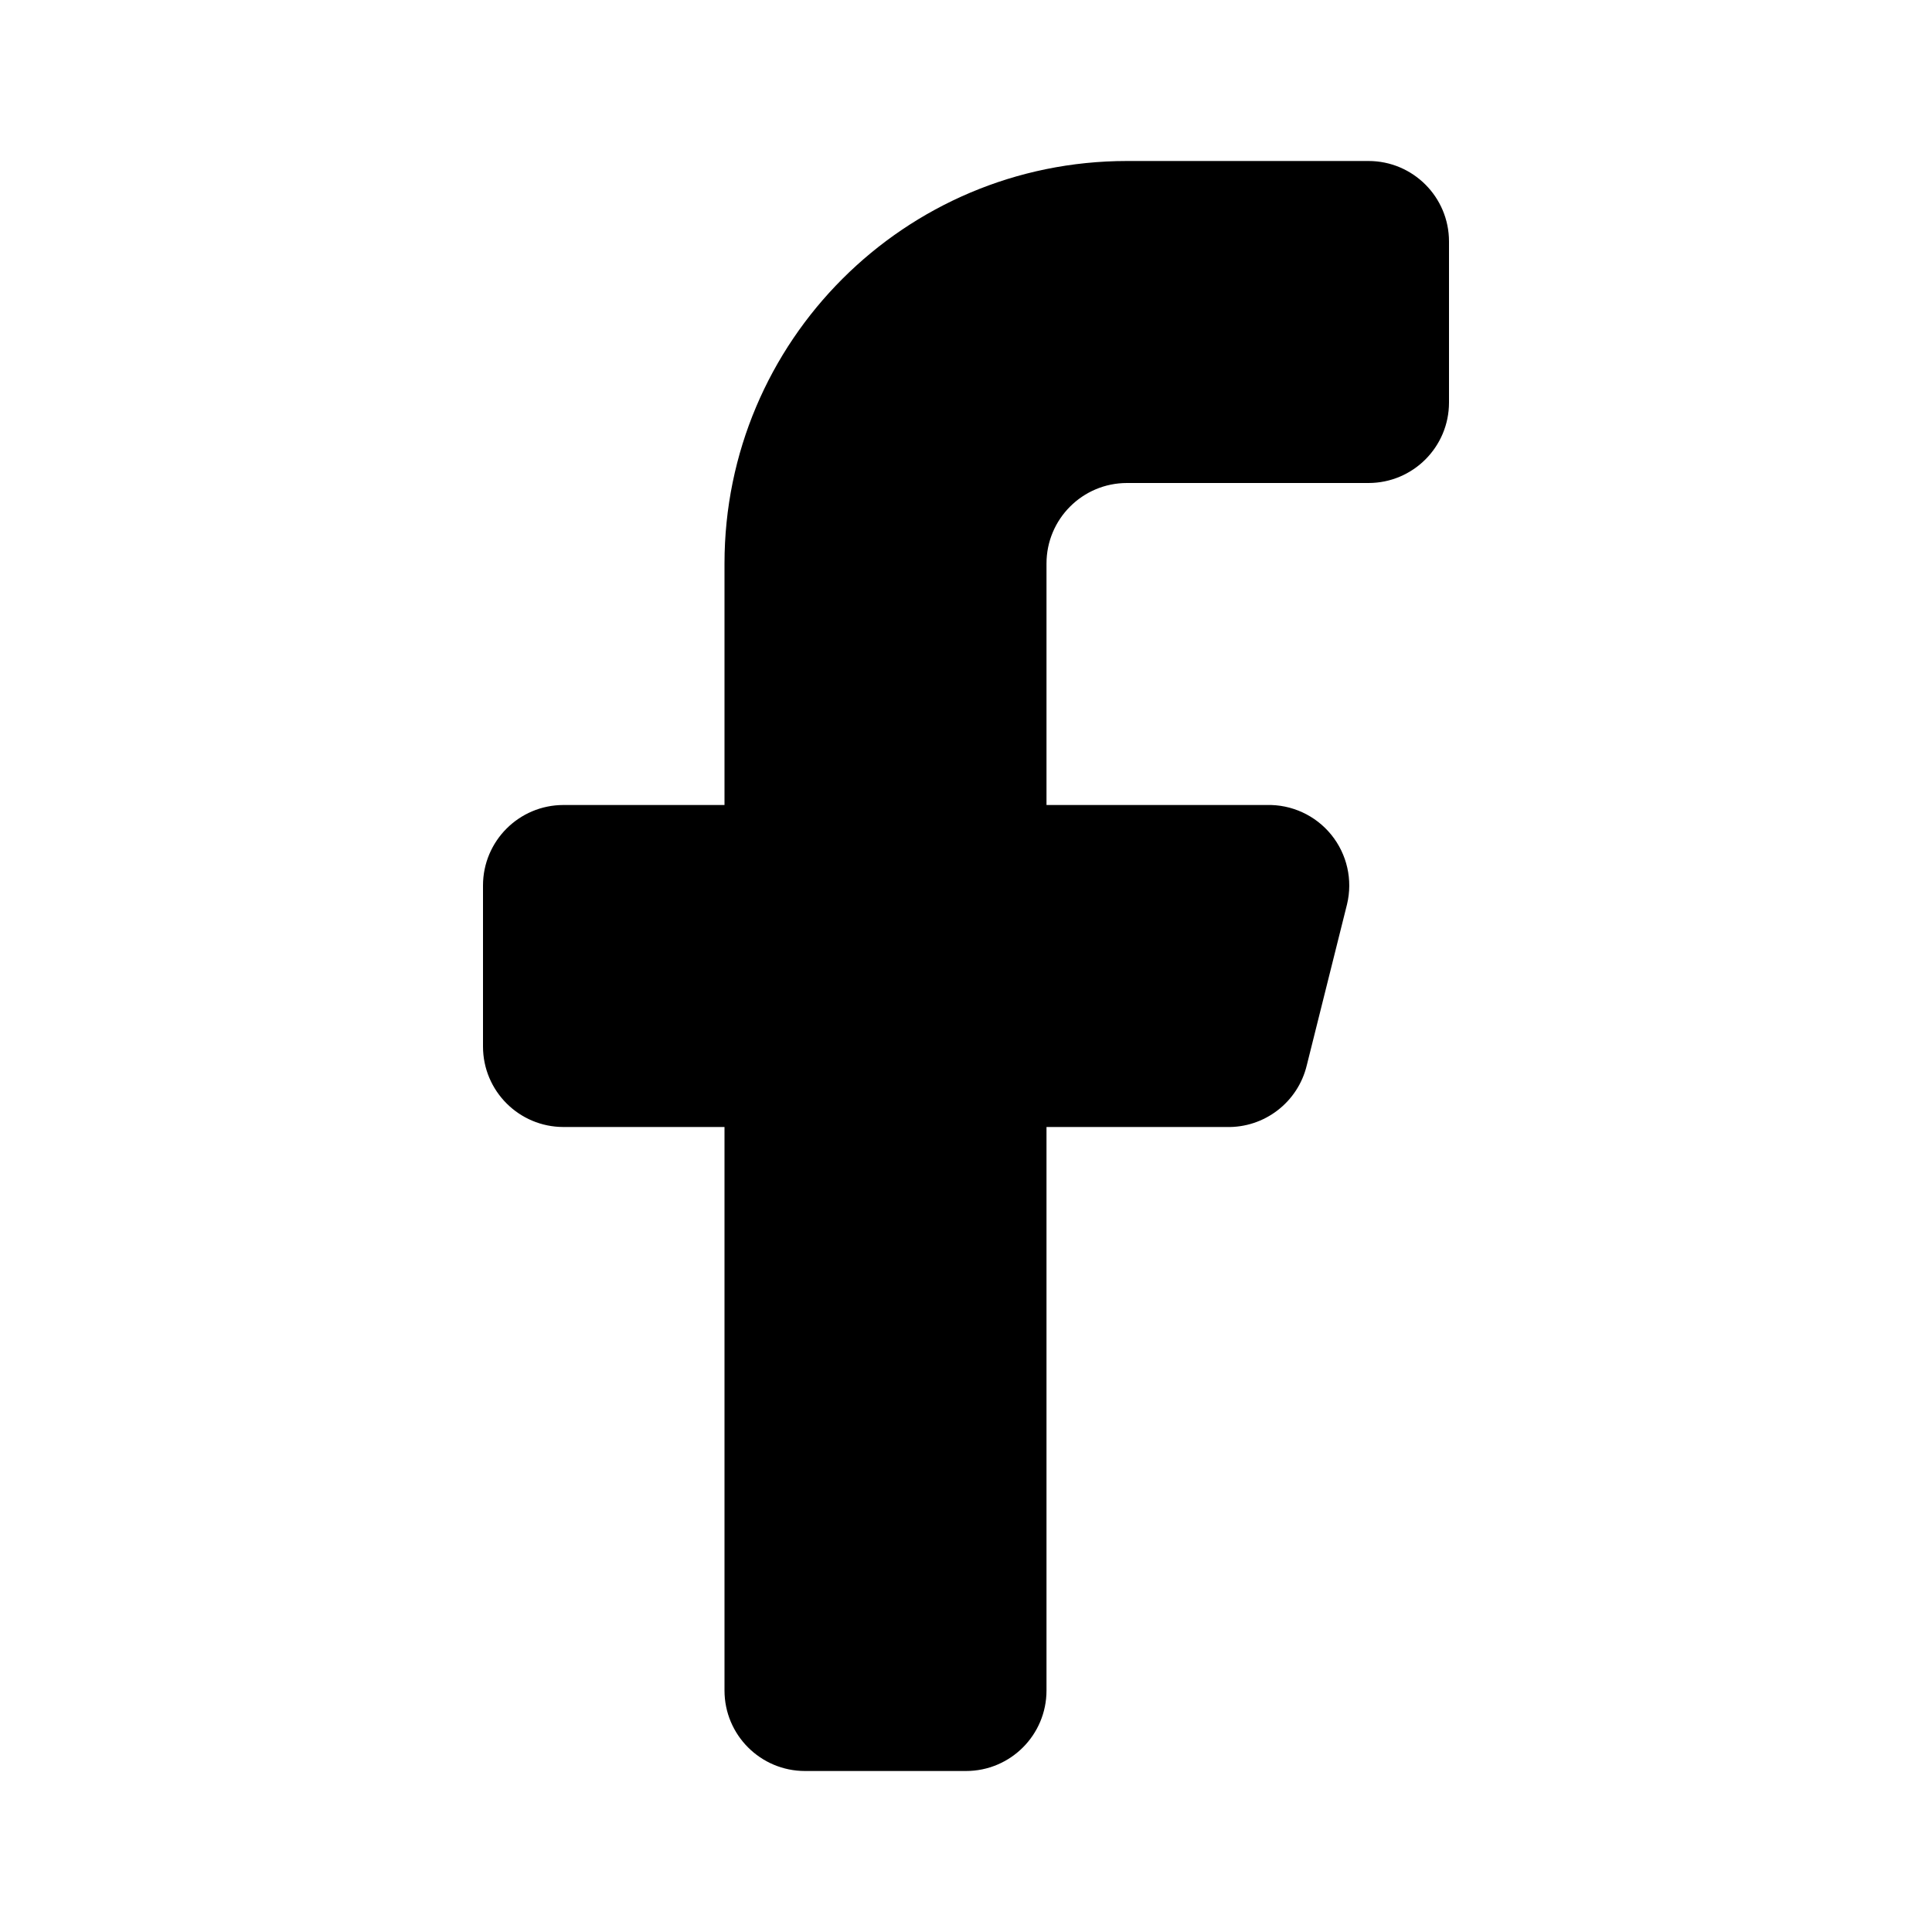
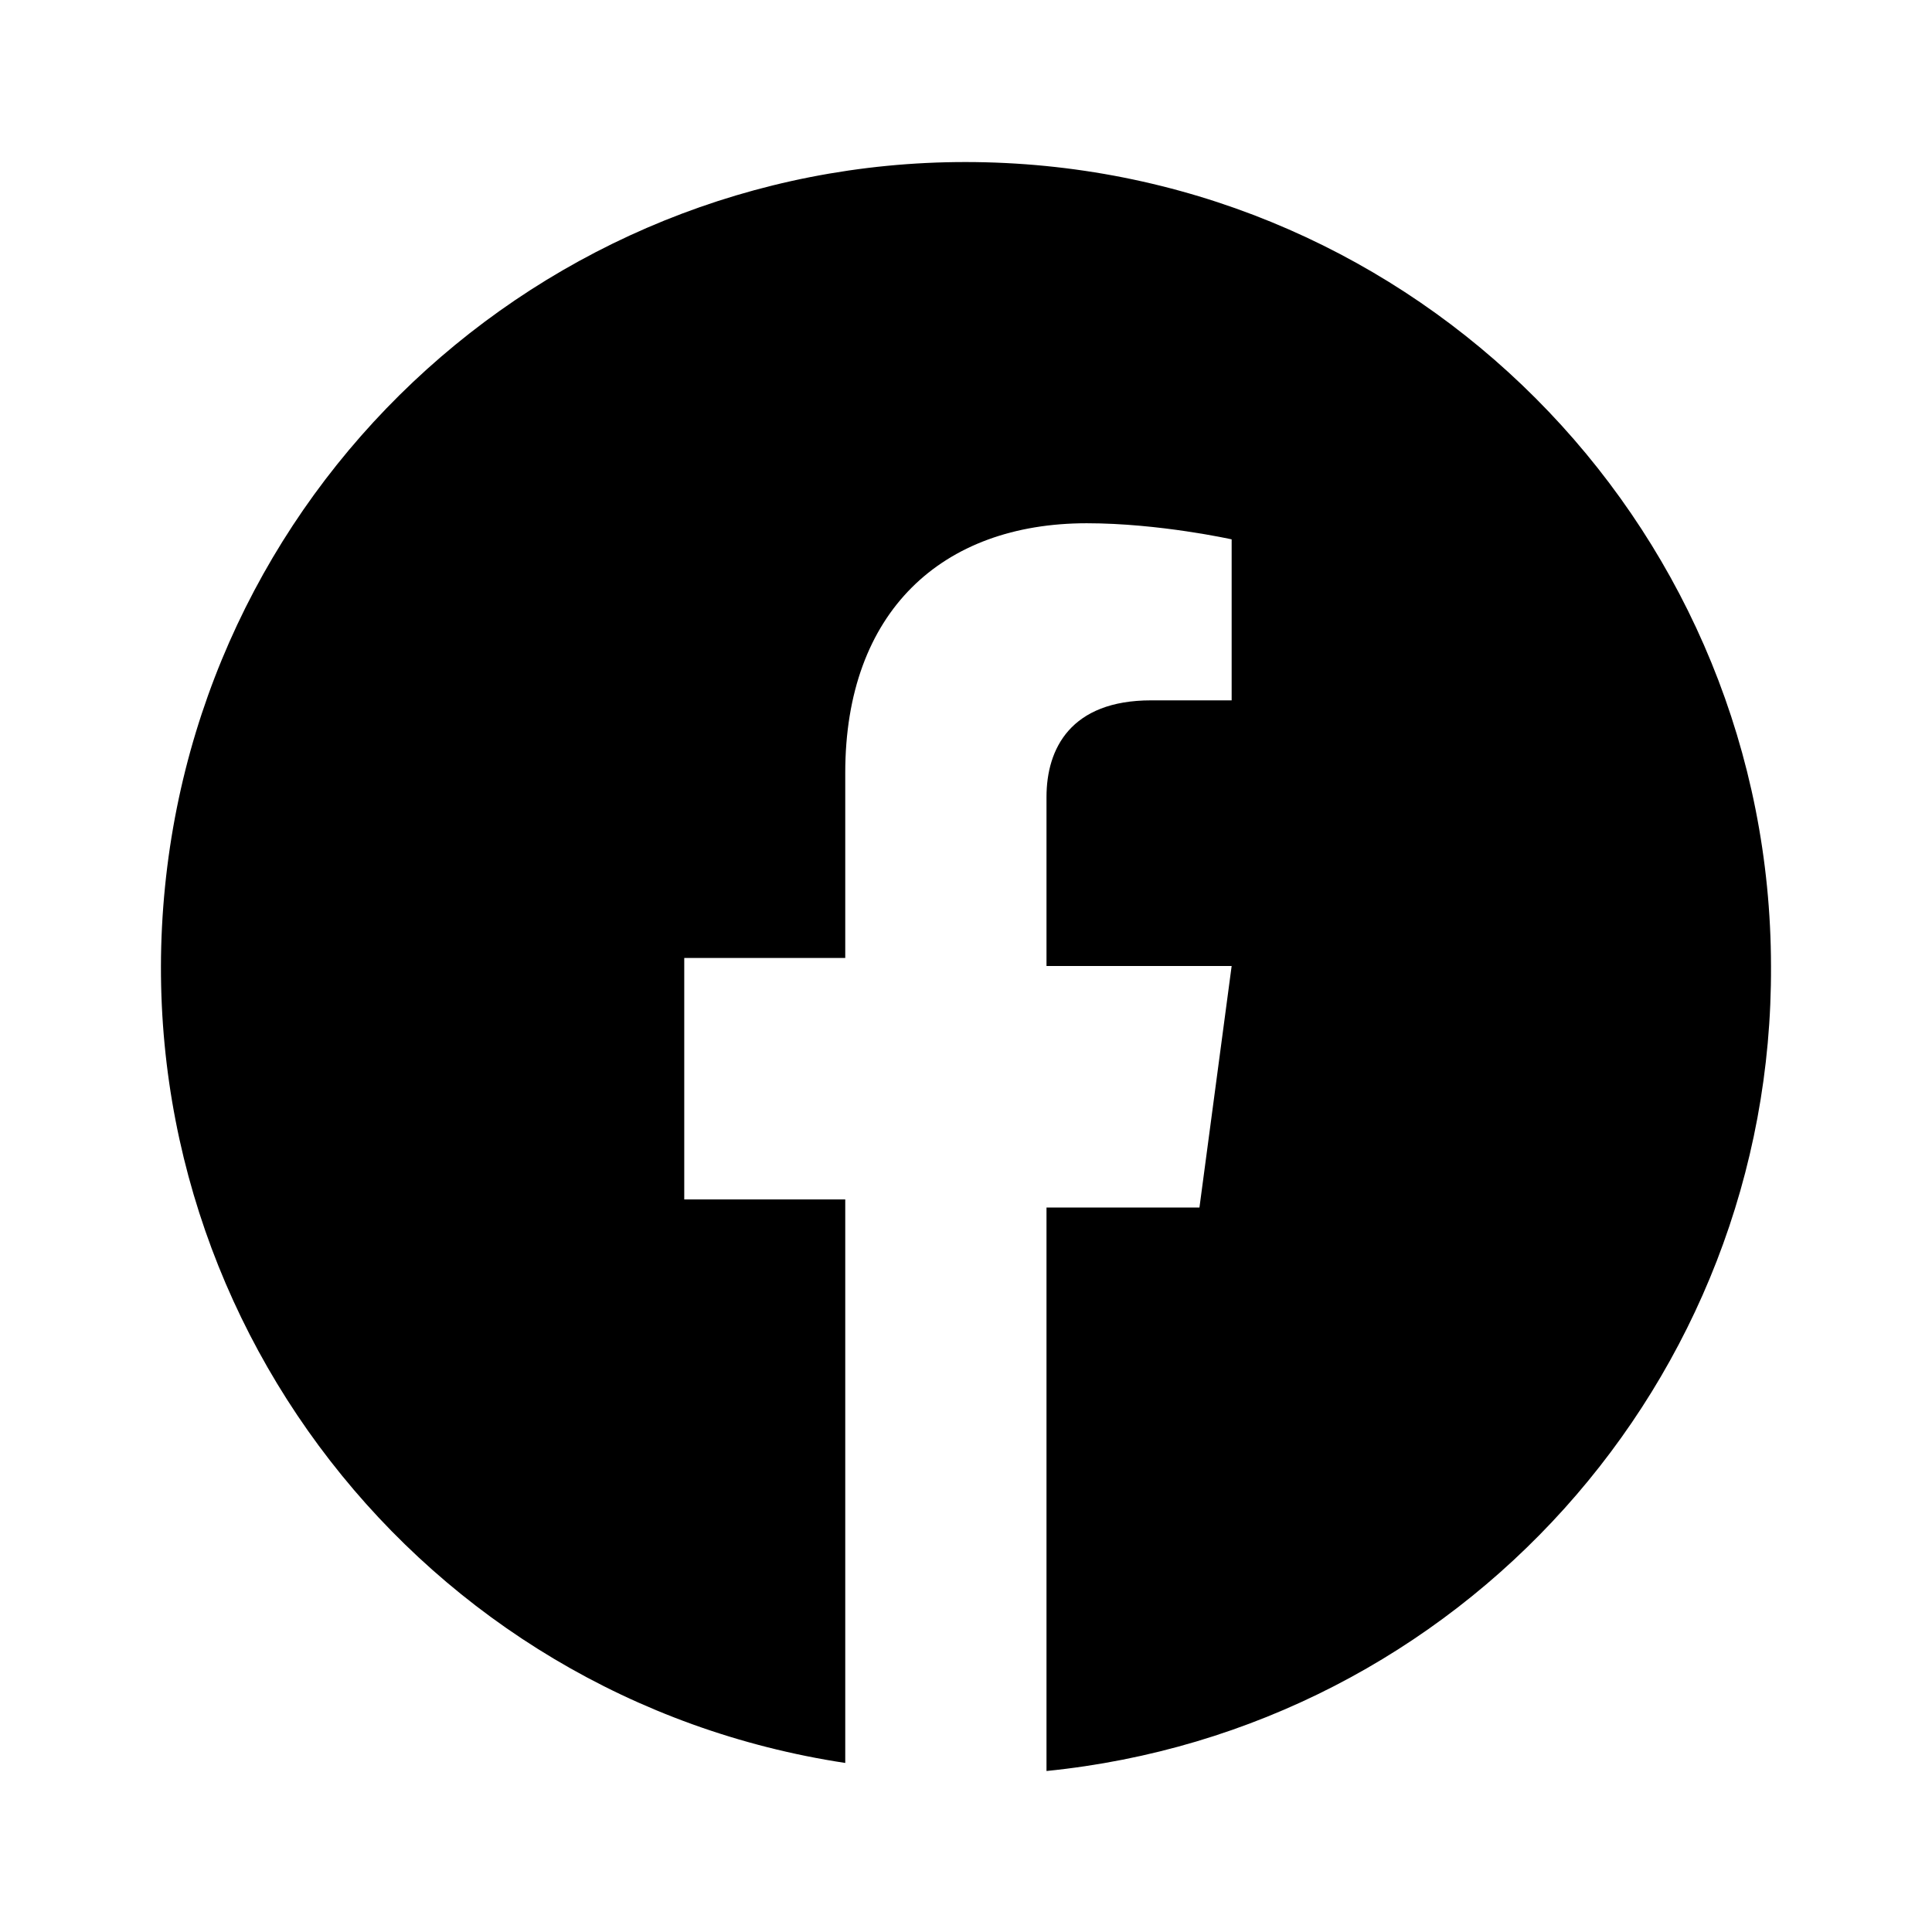
- <svg xmlns="http://www.w3.org/2000/svg" fill="#000000" viewBox="0 0 0.72 0.72" id="facebook" data-name="Flat Color" class="icon flat-color">
-   <path id="primary" d="M0.42 0.18h0.09a0.03 0.03 0 0 0 0.03 -0.03V0.09a0.03 0.03 0 0 0 -0.03 -0.03h-0.09a0.15 0.15 0 0 0 -0.15 0.15v0.09H0.21a0.03 0.03 0 0 0 -0.03 0.03v0.06a0.03 0.03 0 0 0 0.03 0.03h0.06v0.21a0.03 0.03 0 0 0 0.03 0.03h0.06a0.03 0.03 0 0 0 0.03 -0.03v-0.21h0.067a0.03 0.03 0 0 0 0.03 -0.023l0.015 -0.06a0.03 0.03 0 0 0 -0.03 -0.037H0.39V0.21a0.03 0.03 0 0 1 0.03 -0.03" fill="currentColor" />
+ <svg xmlns="http://www.w3.org/2000/svg" fill="currentColor" viewBox="0 0 24 24">
+   <path d="M22 12a10 10 0 1 0-11.5 9.9v-7h-2v-3h2v-2.3c0-2 1.2-3.1 3-3.1.9 0 1.8.2 1.8.2v2h-1c-1 0-1.3.6-1.3 1.2V12h2.3l-.4 3h-1.9v7A10 10 0 0 0 22 12" />
</svg>
